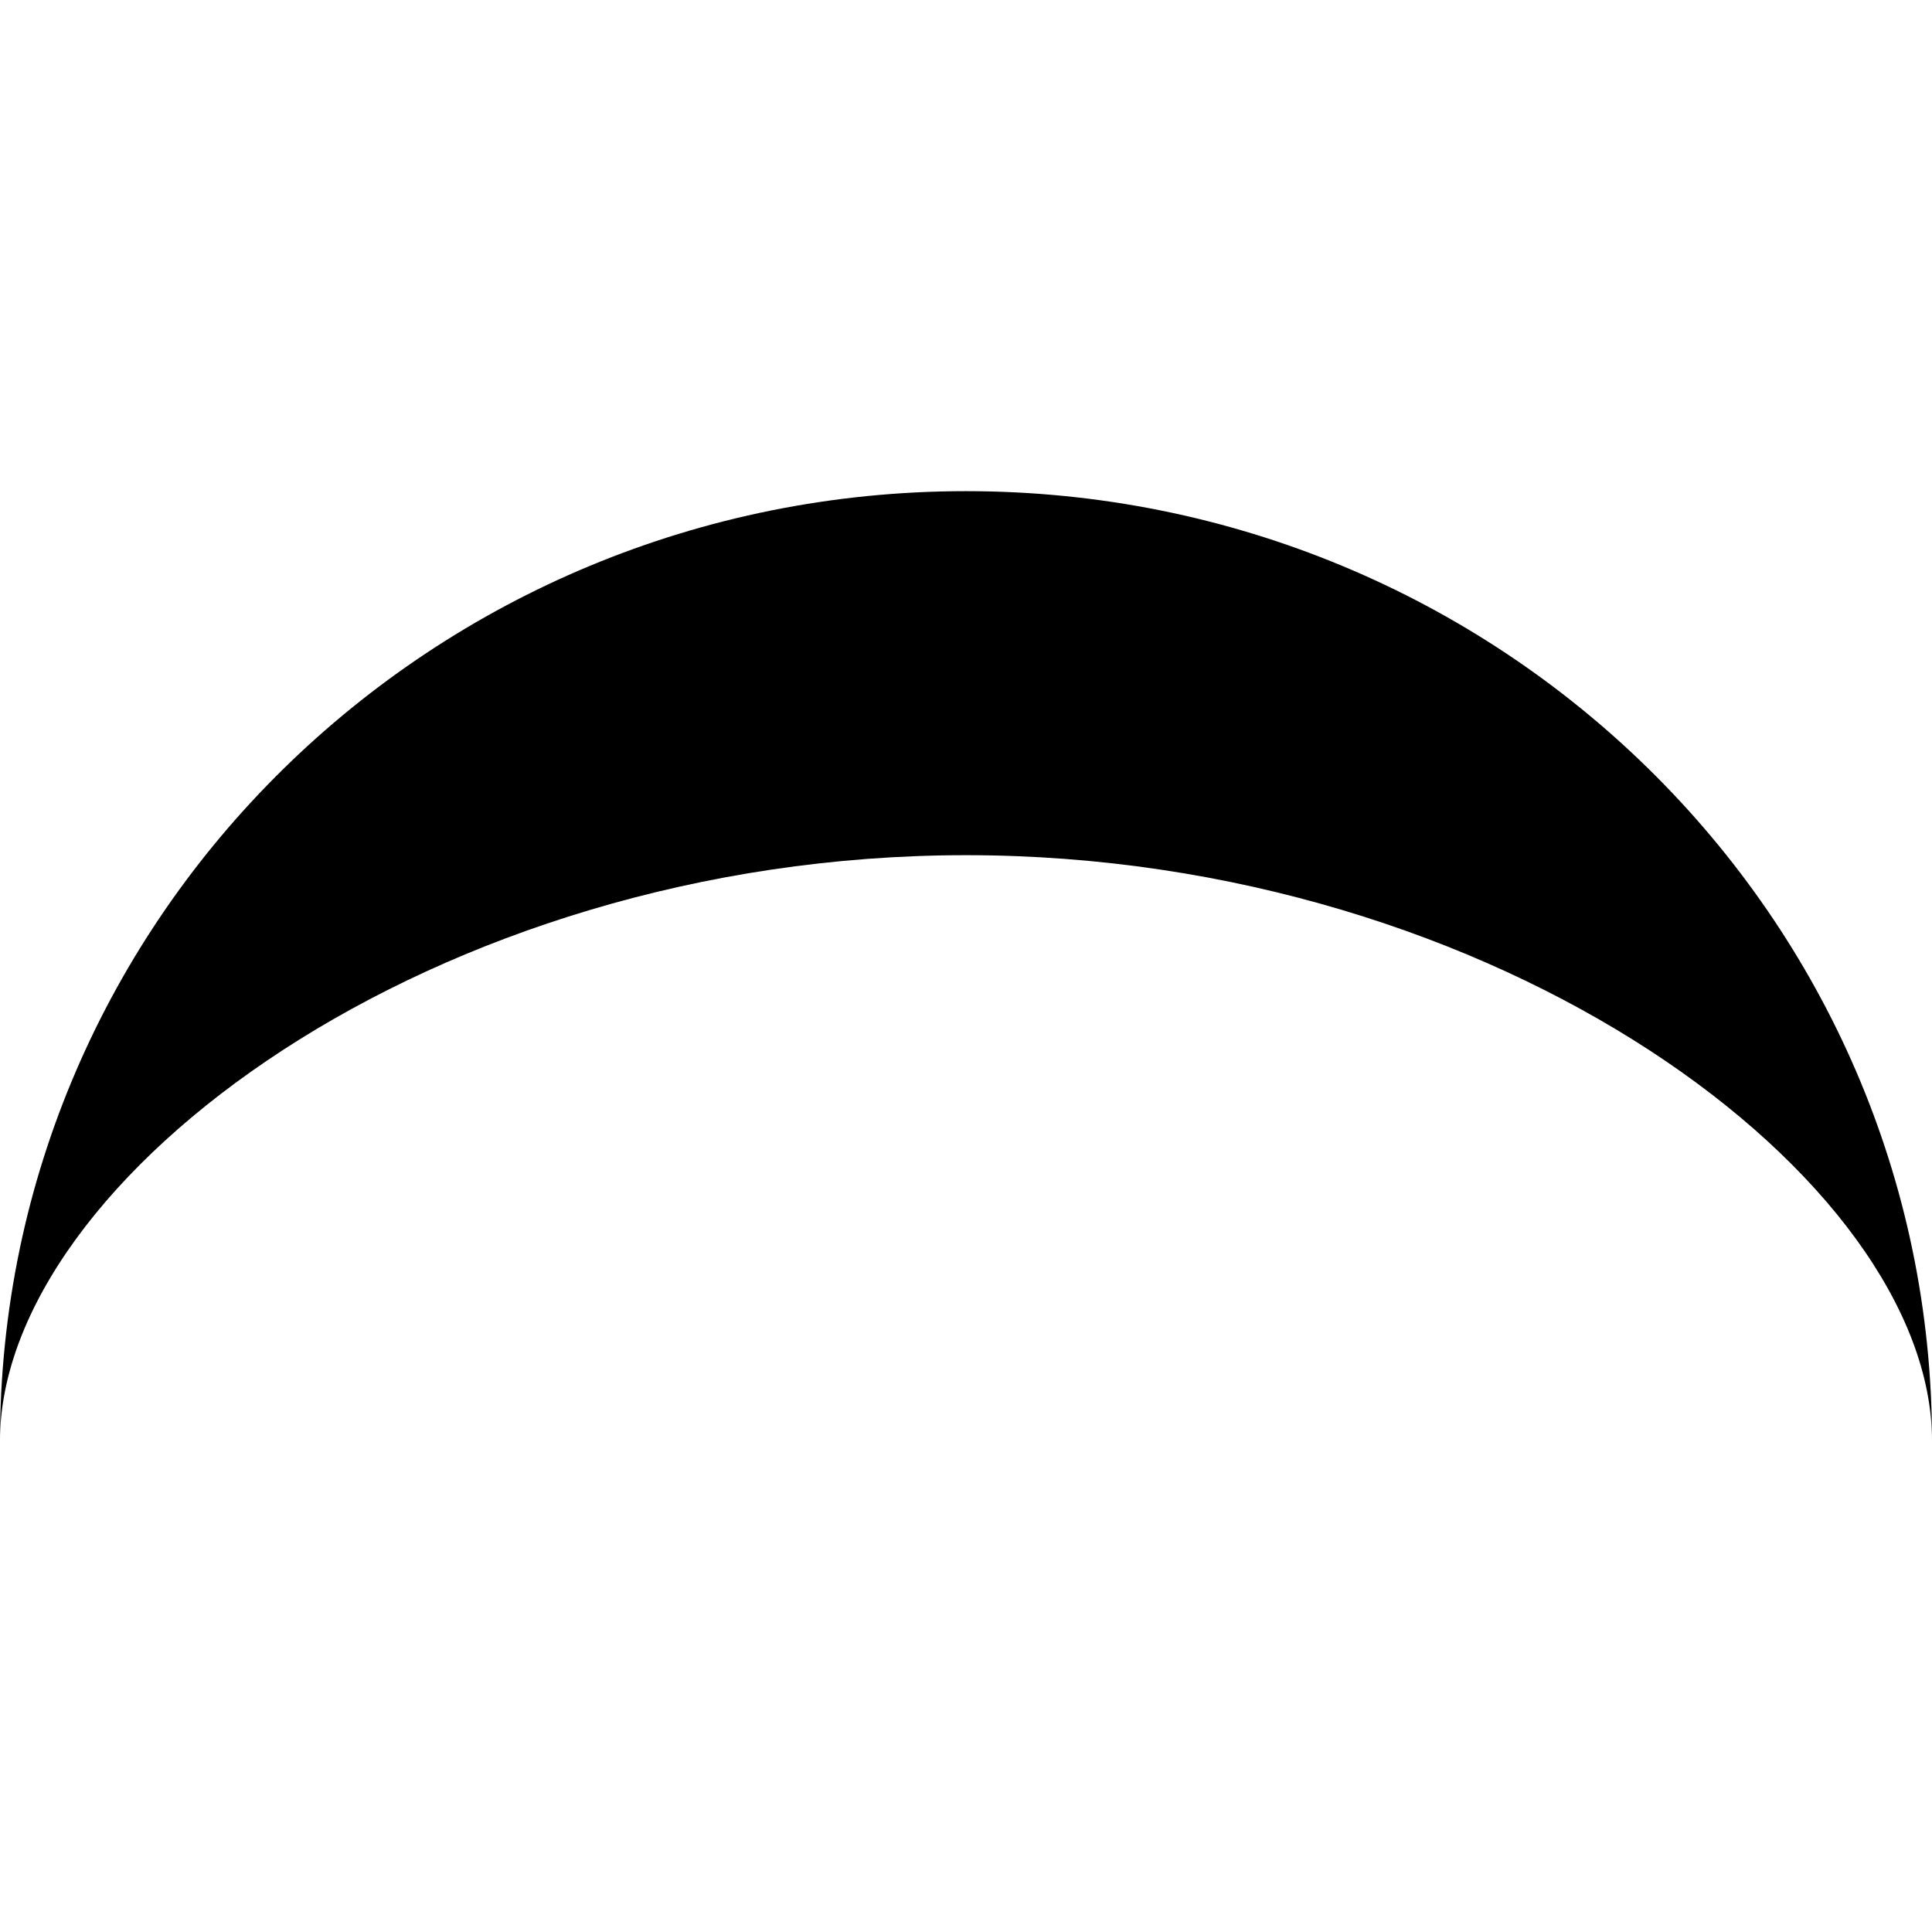
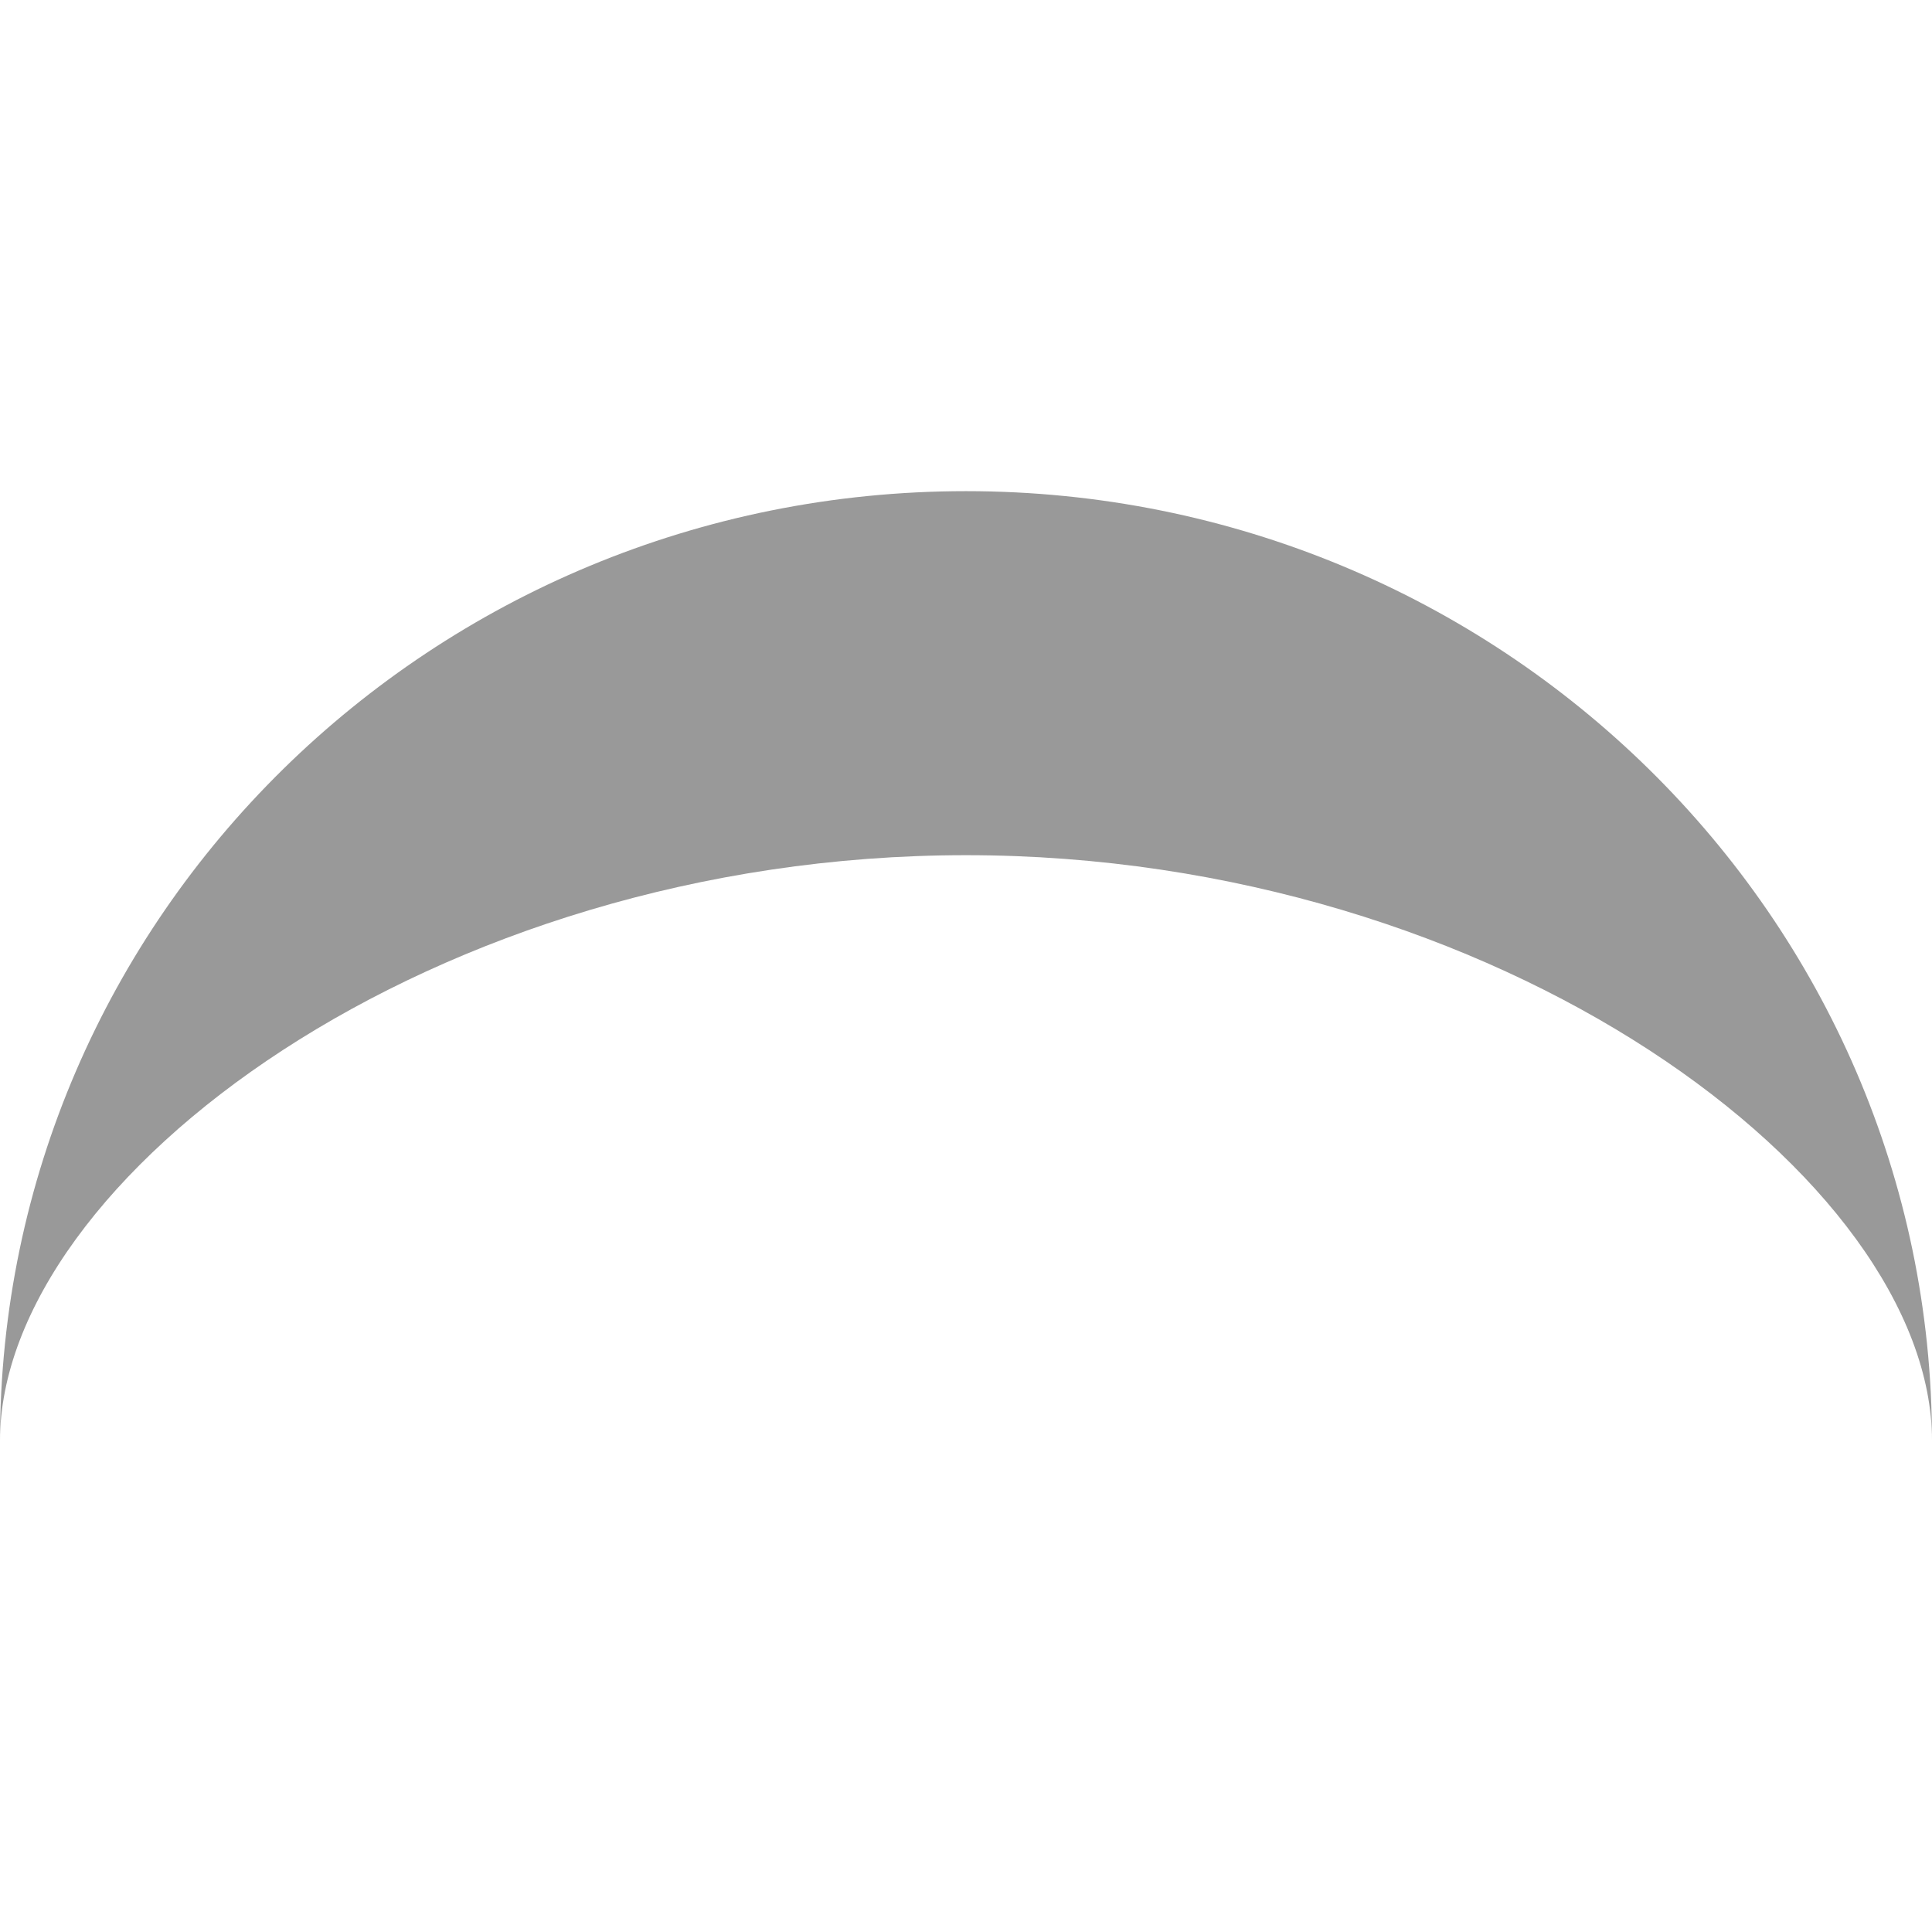
- <svg xmlns="http://www.w3.org/2000/svg" viewBox="0 0 385.47 189.48" width="0.7em" height="0.7em">
+ <svg xmlns="http://www.w3.org/2000/svg" viewBox="0 0 385.47 189.48" width="2em" height="2em">
  <defs>
-     <style>.cls-1{fill:black;}</style>
+     <style>.cls-1{fill:#999999;}</style>
  </defs>
  <g id="Layer_2" data-name="Layer 2">
    <g id="Layer_1-2" data-name="Layer 1">
      <path class="cls-1" d="M192.74,72.63c106.44,0,192.73,64.71,192.73,116.85C385.47,84.84,299.18,0,192.74,0S0,84.84,0,189.48C0,137.34,86.29,72.63,192.74,72.63Z" />
    </g>
  </g>
</svg>
